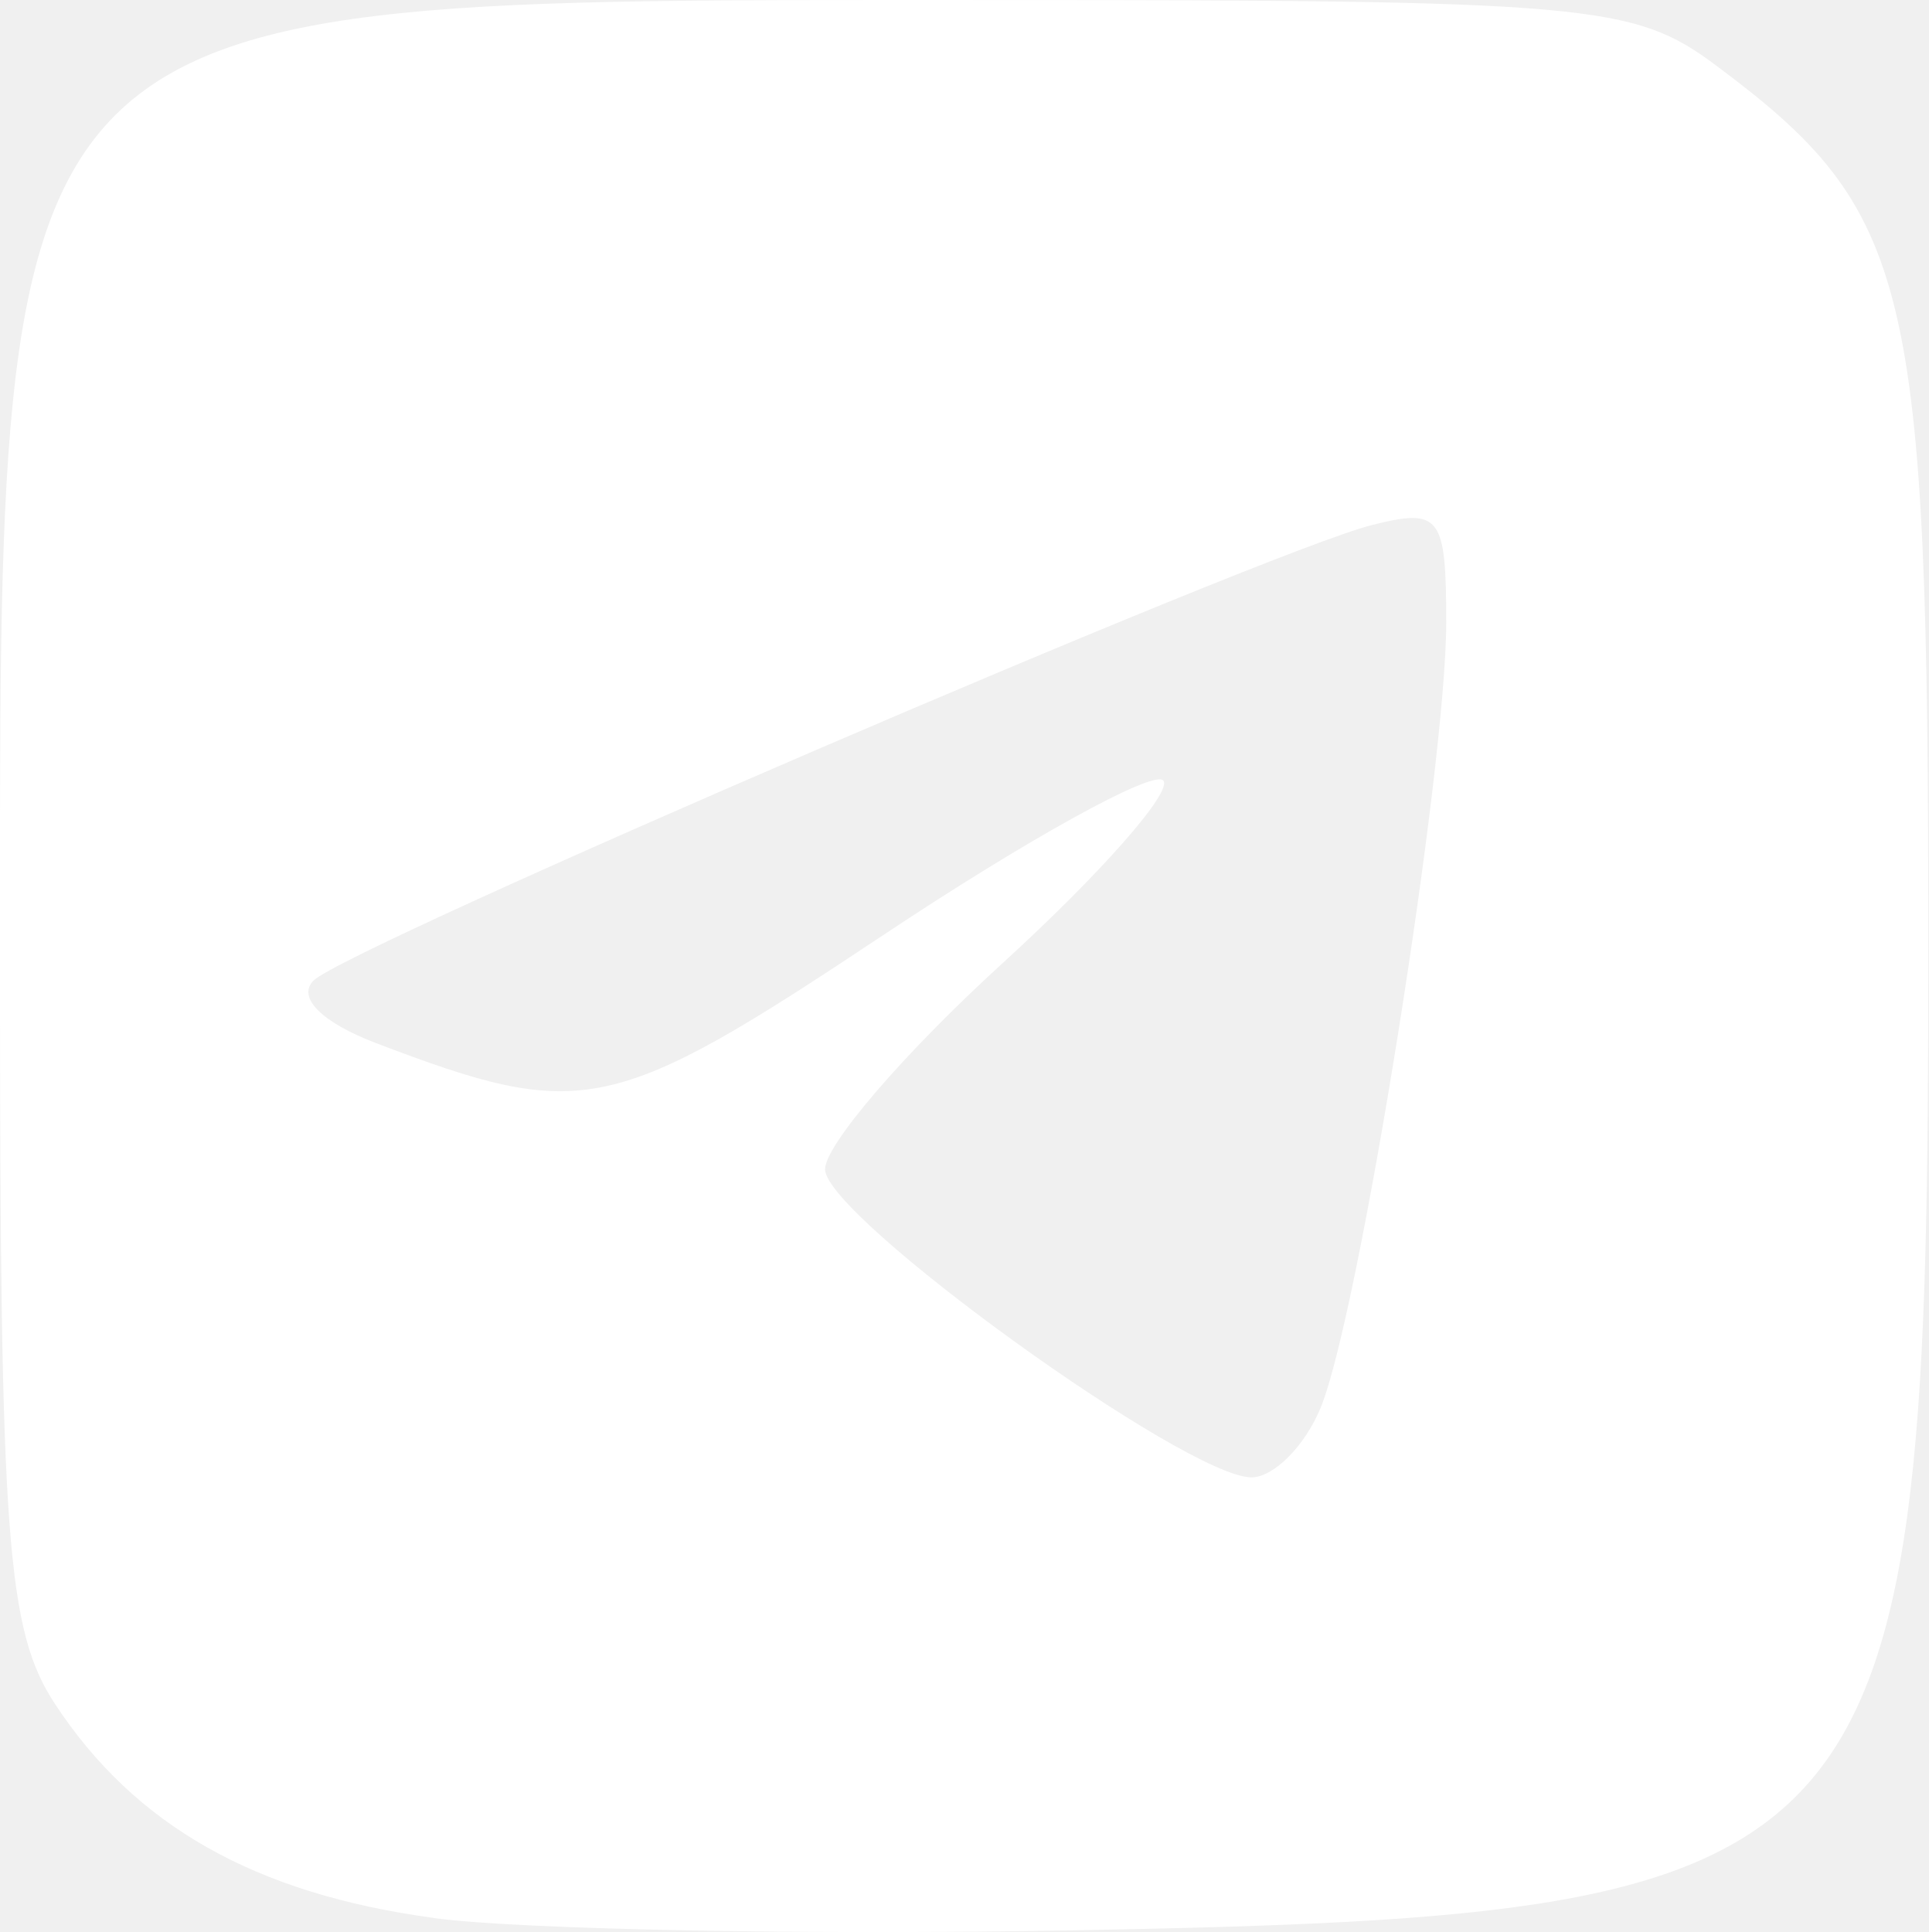
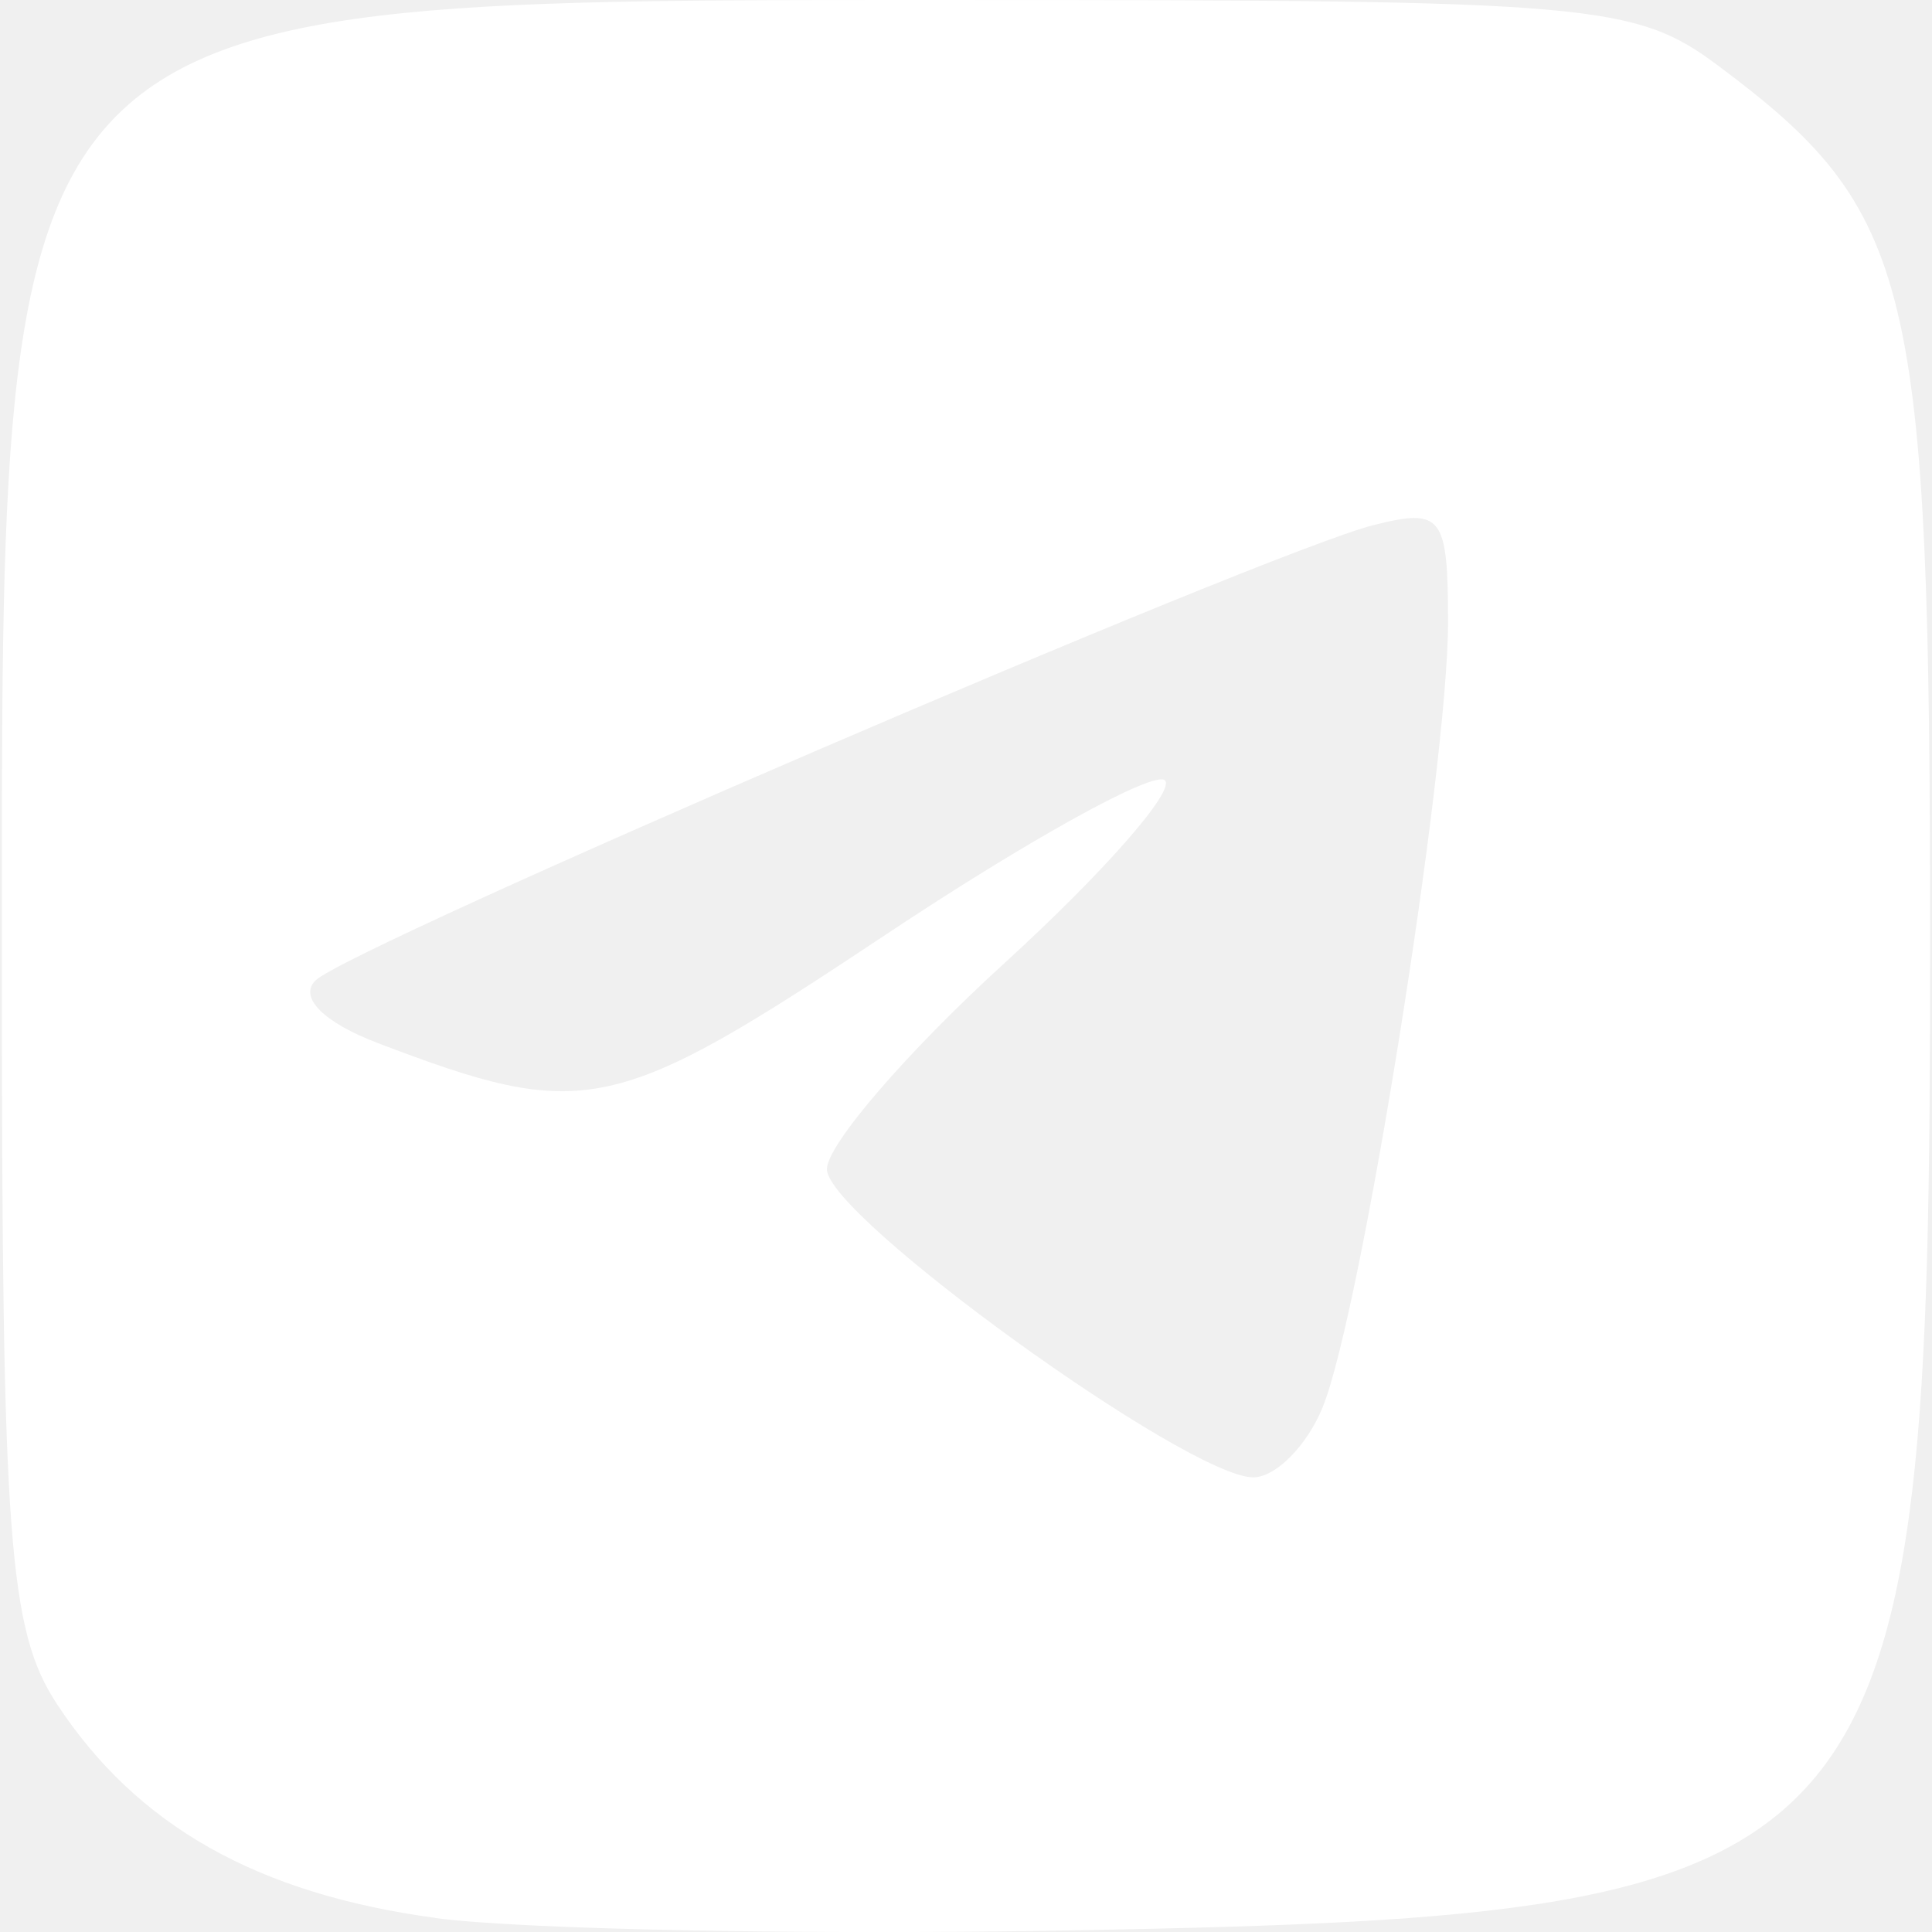
- <svg xmlns="http://www.w3.org/2000/svg" width="16.404mm" height="16.436mm" viewBox="0 0 16.404 16.436" version="1.1" id="svg1" xml:space="preserve">
+ <svg xmlns="http://www.w3.org/2000/svg" width="12mm" height="12mm" viewBox="0 0 16.404 16.436" version="1.1" id="svg1" xml:space="preserve">
  <defs id="defs1" />
  <g id="layer1" transform="translate(-145.7602,-160.9968)">
    <path style="fill:white;stroke-width:0.265" d="m 149.449,177.313 c -1.519,-0.206 -2.542,-0.785 -3.222,-1.822 -0.409,-0.624 -0.467,-1.406 -0.467,-6.28 0,-8.344 -0.131,-8.214 8.249,-8.214 5.283,0 5.646,0.032 6.35,0.557 1.663,1.24 1.805,1.831 1.805,7.513 0,7.896 -0.281,8.221 -7.239,8.351 -2.276,0.042 -4.74,-0.005 -5.477,-0.104 z m 7.547,-4.344 c 0.326,-0.793 1.067,-5.431 1.067,-6.676 0,-0.91 -0.05,-0.976 -0.634,-0.829 -0.901,0.226 -8.71,3.587 -9.001,3.874 -0.144,0.143 0.068,0.356 0.529,0.532 1.762,0.671 2.006,0.619 4.318,-0.919 1.222,-0.813 2.293,-1.405 2.38,-1.315 0.087,0.09 -0.527,0.789 -1.363,1.552 -0.837,0.763 -1.518,1.554 -1.513,1.758 0.009,0.406 3.073,2.619 3.627,2.619 0.19,0 0.456,-0.268 0.59,-0.595 z" id="path1" />
  </g>
</svg>
